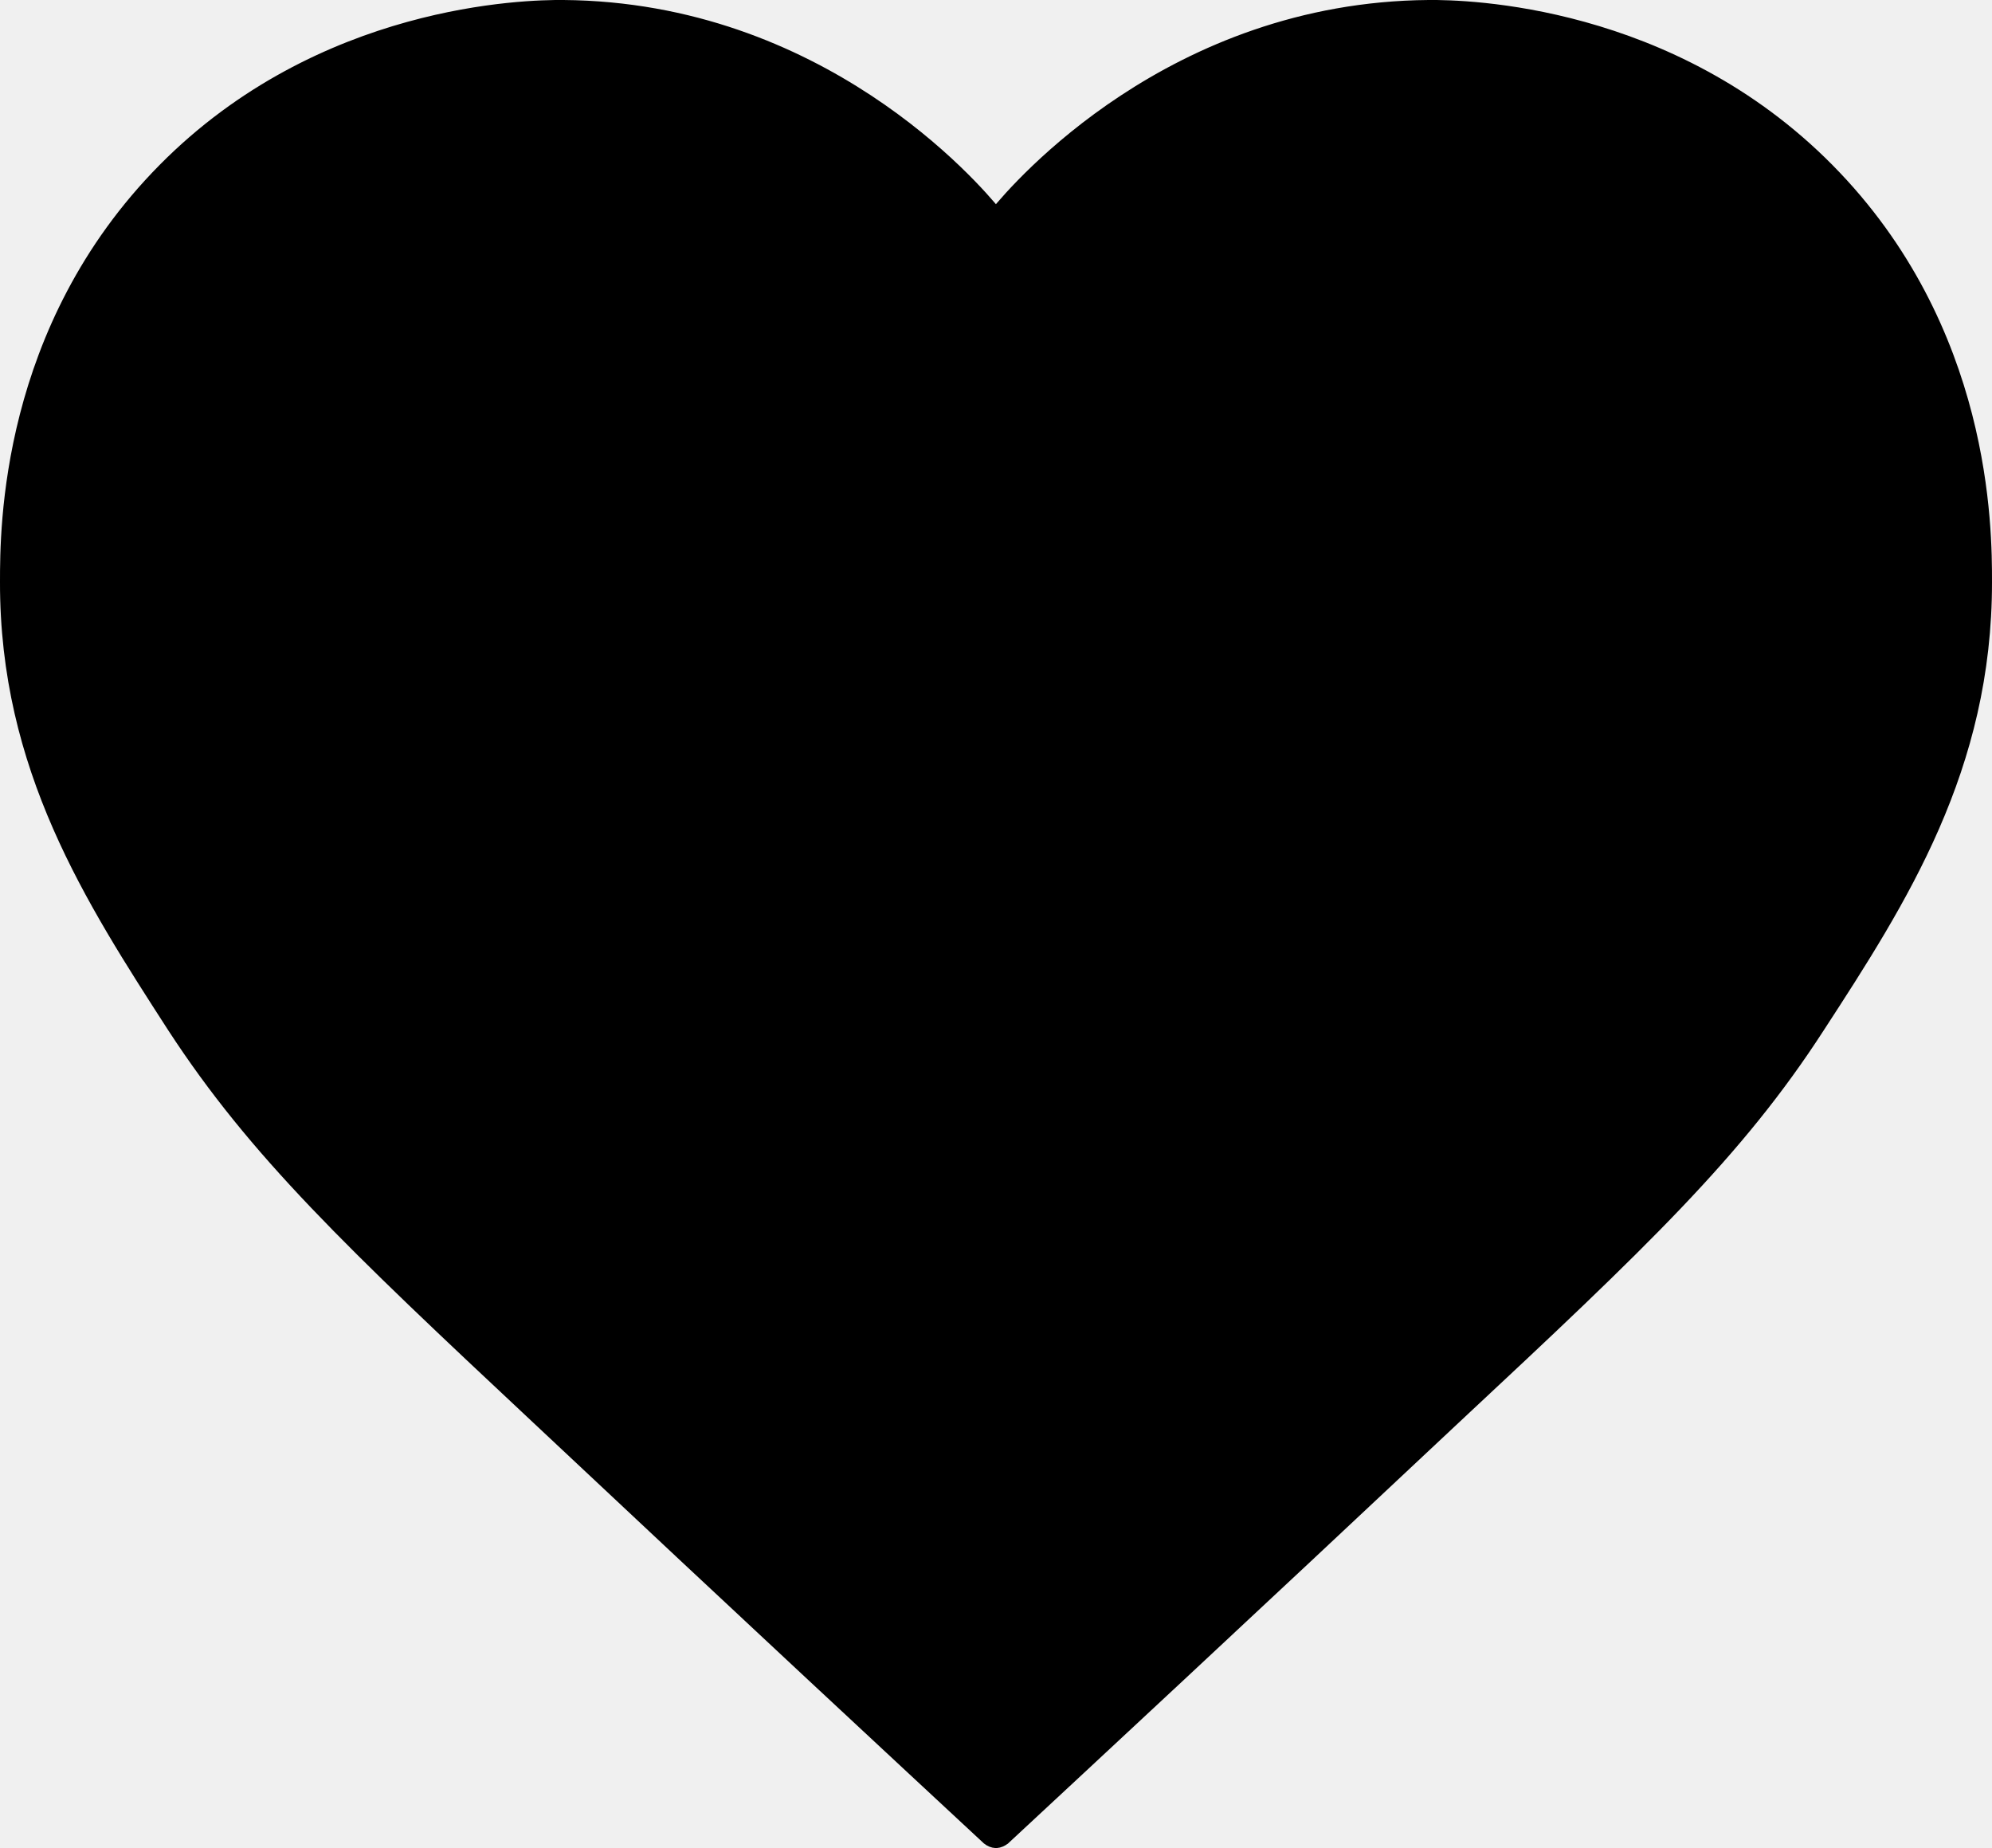
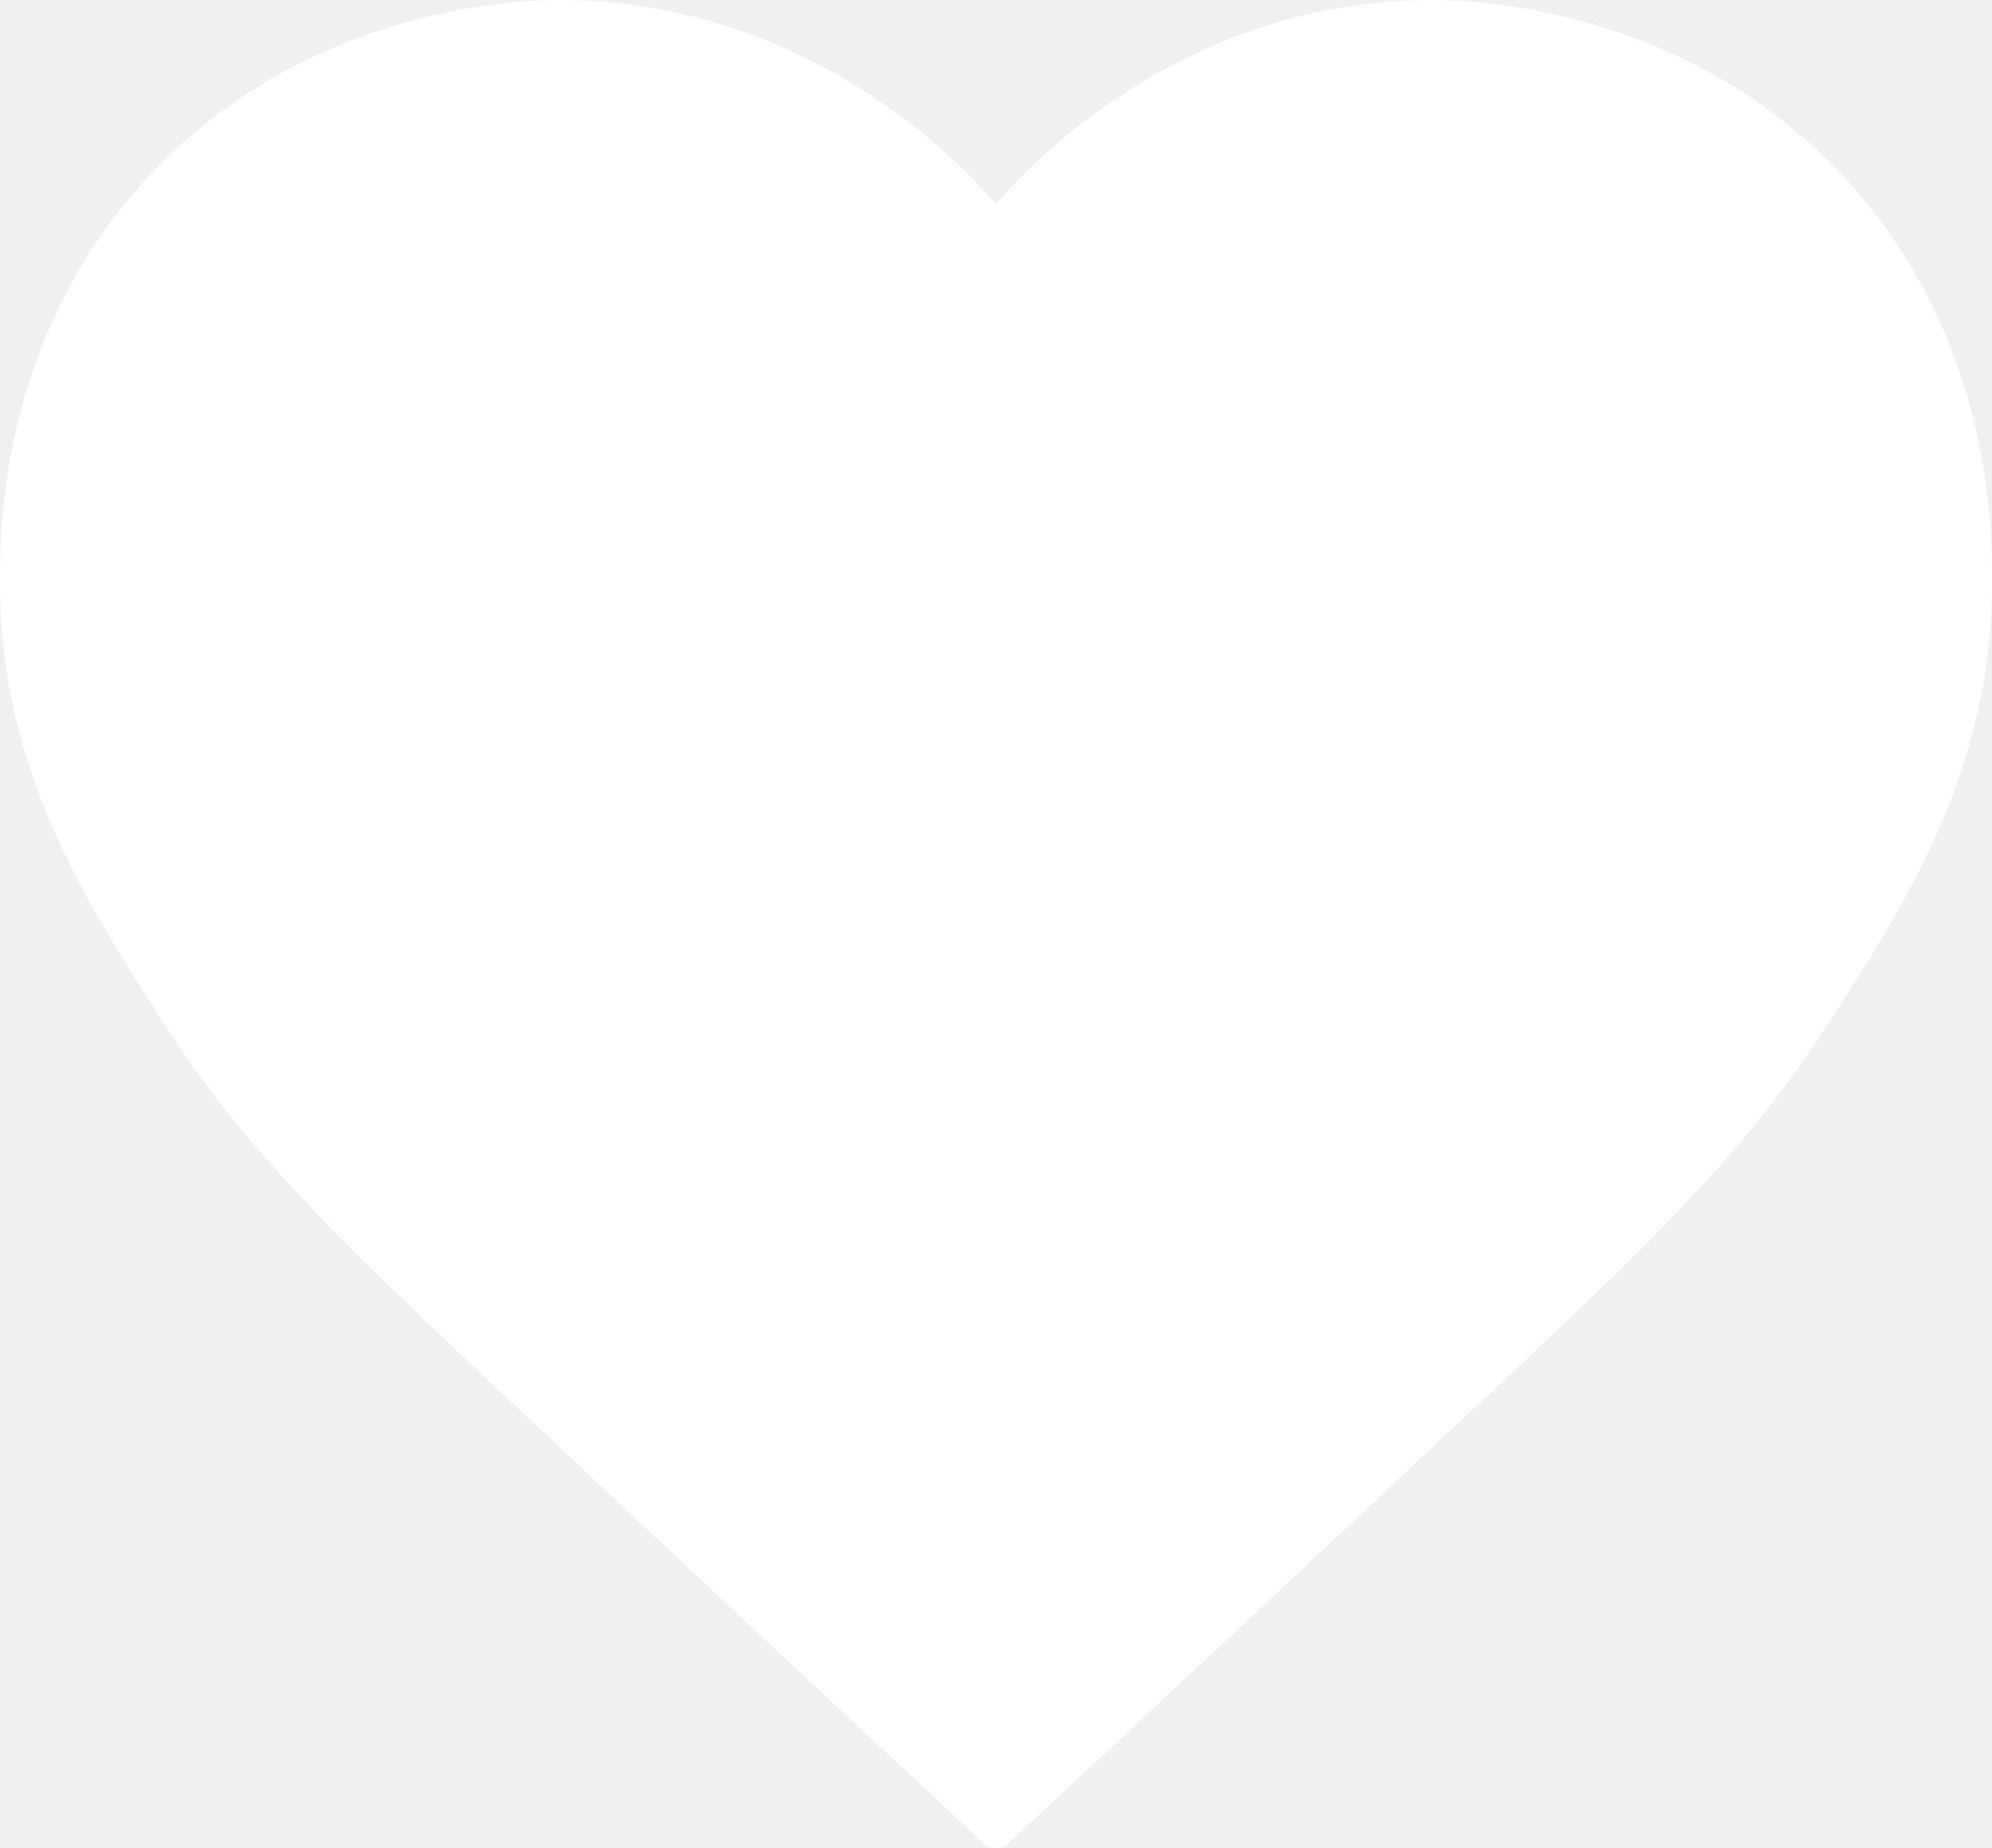
<svg xmlns="http://www.w3.org/2000/svg" viewBox="0 0 116.39 107.96">
  <defs>
-     <style>.cls-1,.cls-2{stroke:#000;stroke-miterlimit:10;}.cls-2{fill:#fff;}</style>
+     <style>.cls-1,.cls-2{fill:#fff;}.cls-1{stroke:#fff;stroke-miterlimit:10;}</style>
  </defs>
  <g id="Capa_2" data-name="Capa 2">
    <g id="Capa_2-2" data-name="Capa 2">
      <path class="cls-1" d="M58.54,107.35c4.67-4.34,14-13,26.35-24.6,11-10.26,16.54-15.54,21.25-22.83C111,52.45,115.9,44.81,115.89,34c0-3.08,0-14.72-9.17-24S85.63.48,83.47.5C68.55.62,59.58,11,58.3,12.58" />
      <path class="cls-1" d="M57.85,107.35c-4.67-4.34-14-13-26.35-24.6C20.54,72.49,15,67.21,10.25,59.92,5.43,52.45.48,44.81.5,34c0-3.08,0-14.72,9.17-24S30.76.48,32.92.5C47.84.62,56.81,11,58.08,12.58" />
      <path class="cls-1" d="M58.54,107.35" />
-       <path class="cls-2" d="M58.58,107.31a.7.7,0,0,1-.38.16.68.68,0,0,1-.38-.15" />
-       <path d="M59.64,105.85c0-2.7,0-5.41,0-8.1,0-1.93-3-1.93-3,0-.06,2.7-.07,5.41,0,8.1,0,1.93,3,1.93,3,0Z" />
-       <path d="M56.51,87.79a43.77,43.77,0,0,1,.11,9.06h3a59.7,59.7,0,0,1-.12-9.31c.17-3.38-.26-6.75.09-10.12.2-1.92-2.8-1.9-3,0-.35,3.36.09,6.74-.09,10.12a59.51,59.51,0,0,0,.12,9.31,1.5,1.5,0,0,0,3,0,43.77,43.77,0,0,0-.11-9.06c-.22-1.9-3.22-1.92-3,0Z" />
-       <path d="M59.65,75.79q.25-11.71.1-23.42a1.5,1.5,0,0,0-3,0q.15,11.71-.1,23.42c0,1.93,3,1.93,3,0Z" />
-       <path d="M59.52,50.79c-.32-3.92-1.07-7.89-.46-11.81.5-3.16,1.44-5.76,1.28-9-.09-1.92-3.09-1.93-3,0,.16,3.36-1.06,6.27-1.4,9.55-.4,3.76.27,7.53.58,11.28.16,1.91,3.16,1.93,3,0Z" />
-       <path d="M59.84,29.87c-1.09-2.62-.6-5.88-.47-8.68.12-2.44.16-4.9.43-7.32.21-1.92-2.79-1.9-3,0-.31,2.81-.36,5.68-.48,8.51s-.45,5.69.63,8.29c.73,1.76,3.63,1,2.89-.8Z" />
-       <path d="M53.55,81.87a1.5,1.5,0,0,0,0-3,1.5,1.5,0,0,0,0,3Z" />
+       <path class="cls-1" d="M58.58,107.31a.7.7,0,0,1-.38.16.68.68,0,0,1-.38-.15" />
+       <path class="cls-2" d="M58.14,105.85c0-1.61,0-6.49,0-8.1" />
+       <path class="cls-2" d="M59.64,105.85c0-2.7,0-5.41,0-8.1,0-1.93-3-1.93-3,0-.06,2.7-.07,5.41,0,8.1,0,1.93,3,1.93,3,0Z" />
+       <path class="cls-2" d="M58,87.79a37,37,0,0,1,.11,9.06A8,8,0,0,1,58,95.7c-.1-1.83-.2-3.65-.15-5.48s.26-3.57.26-5.35c0-2.49-.42-5,0-7.44" />
+       <path class="cls-2" d="M56.51,87.79a43.77,43.77,0,0,1,.11,9.06h3a59.7,59.7,0,0,1-.12-9.31c.17-3.38-.26-6.75.09-10.12.2-1.92-2.8-1.9-3,0-.35,3.36.09,6.74-.09,10.12a59.51,59.51,0,0,0,.12,9.31,1.5,1.5,0,0,0,3,0,43.77,43.77,0,0,0-.11-9.06c-.22-1.9-3.22-1.92-3,0Z" />
+       <path class="cls-2" d="M58.15,75.79q.26-11.71.1-23.42" />
+       <path class="cls-2" d="M59.65,75.79q.25-11.71.1-23.42a1.5,1.5,0,0,0-3,0q.15,11.71-.1,23.42c0,1.93,3,1.93,3,0Z" />
+       <path class="cls-2" d="M58,50.79c-.31-4.51-1.3-9.1-.2-13.49.31-1.24.79-2.45,1-3.72a17.27,17.27,0,0,0,0-3.63" />
+       <path class="cls-2" d="M59.52,50.79c-.32-3.92-1.07-7.89-.46-11.81.5-3.16,1.44-5.76,1.28-9-.09-1.92-3.09-1.93-3,0,.16,3.36-1.06,6.27-1.4,9.55-.4,3.76.27,7.53.58,11.28.16,1.91,3.16,1.93,3,0Z" />
+       <path class="cls-2" d="M58.4,30.27a6.44,6.44,0,0,1-.66-3.14c-.05-2,0-4,.14-5.94l.27-5.45a17.65,17.65,0,0,1,.16-1.88" />
+       <path class="cls-2" d="M59.84,29.87c-1.09-2.62-.6-5.88-.47-8.68.12-2.44.16-4.9.43-7.32.21-1.92-2.79-1.9-3,0-.31,2.81-.36,5.68-.48,8.51s-.45,5.69.63,8.29c.73,1.76,3.63,1,2.89-.8Z" />
+       <path class="cls-2" d="M53.55,80.37" />
+       <path class="cls-2" d="M53.55,81.87a1.5,1.5,0,0,0,0-3,1.5,1.5,0,0,0,0,3Z" />
    </g>
  </g>
</svg>
